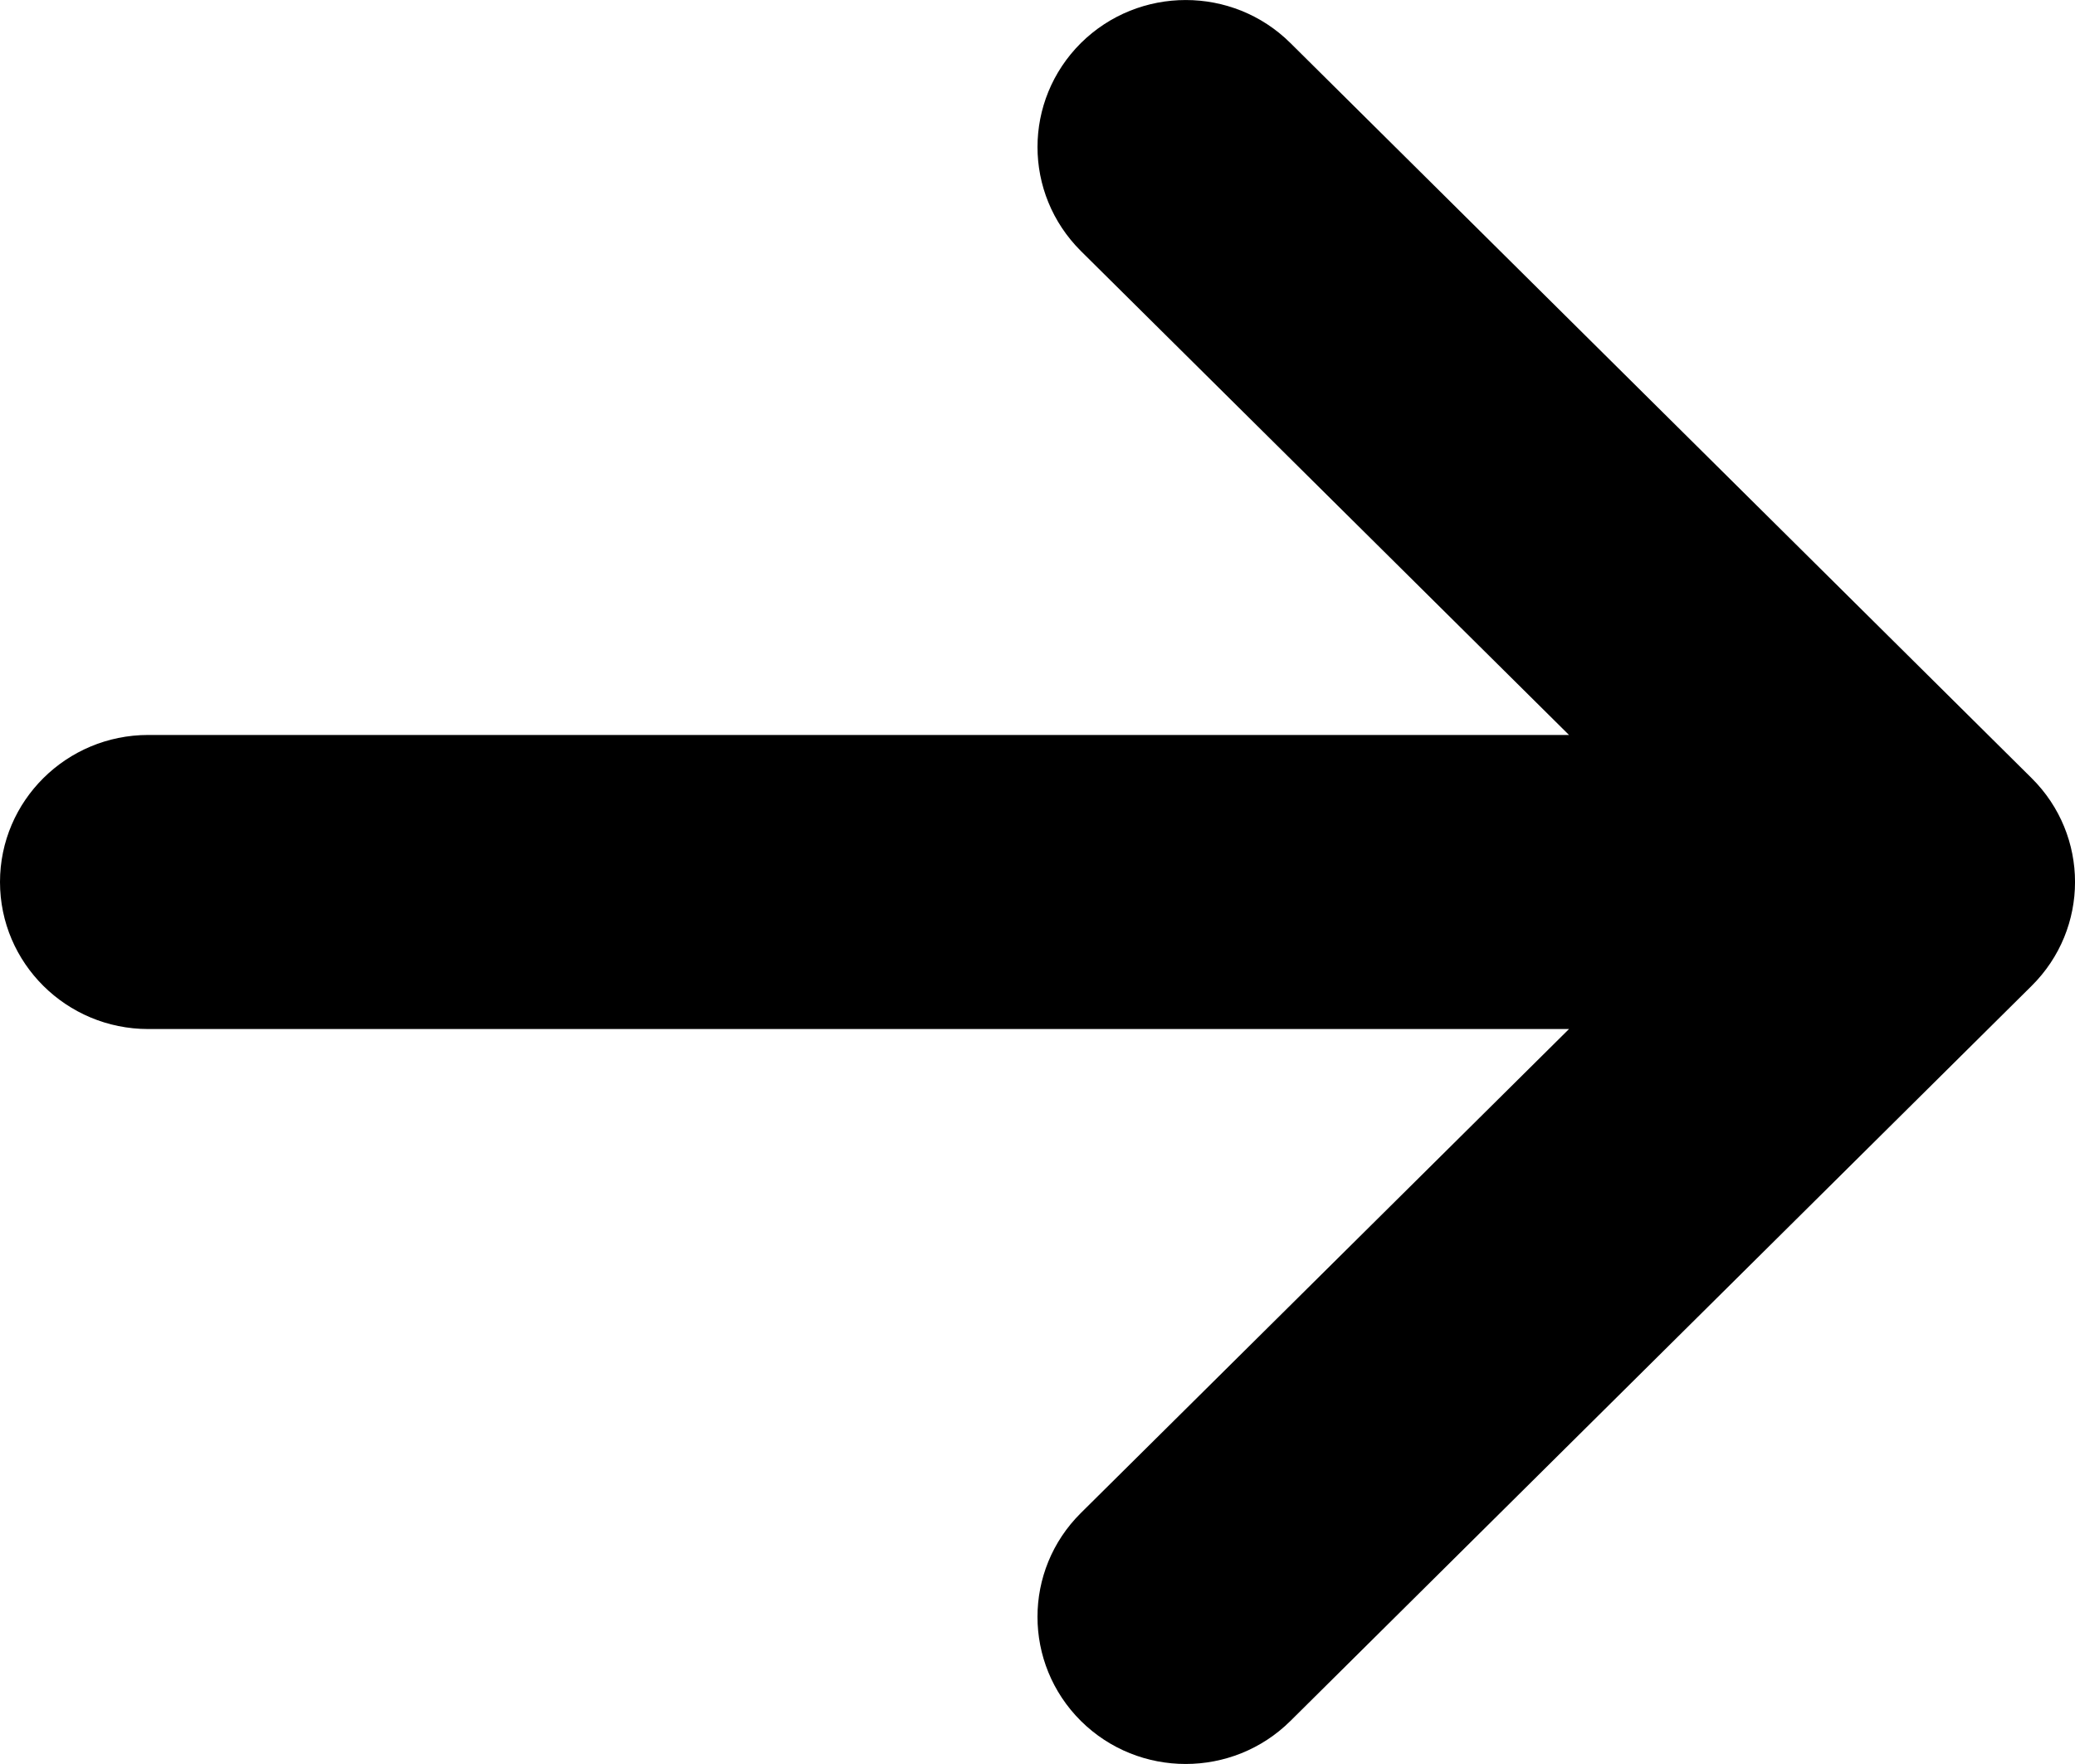
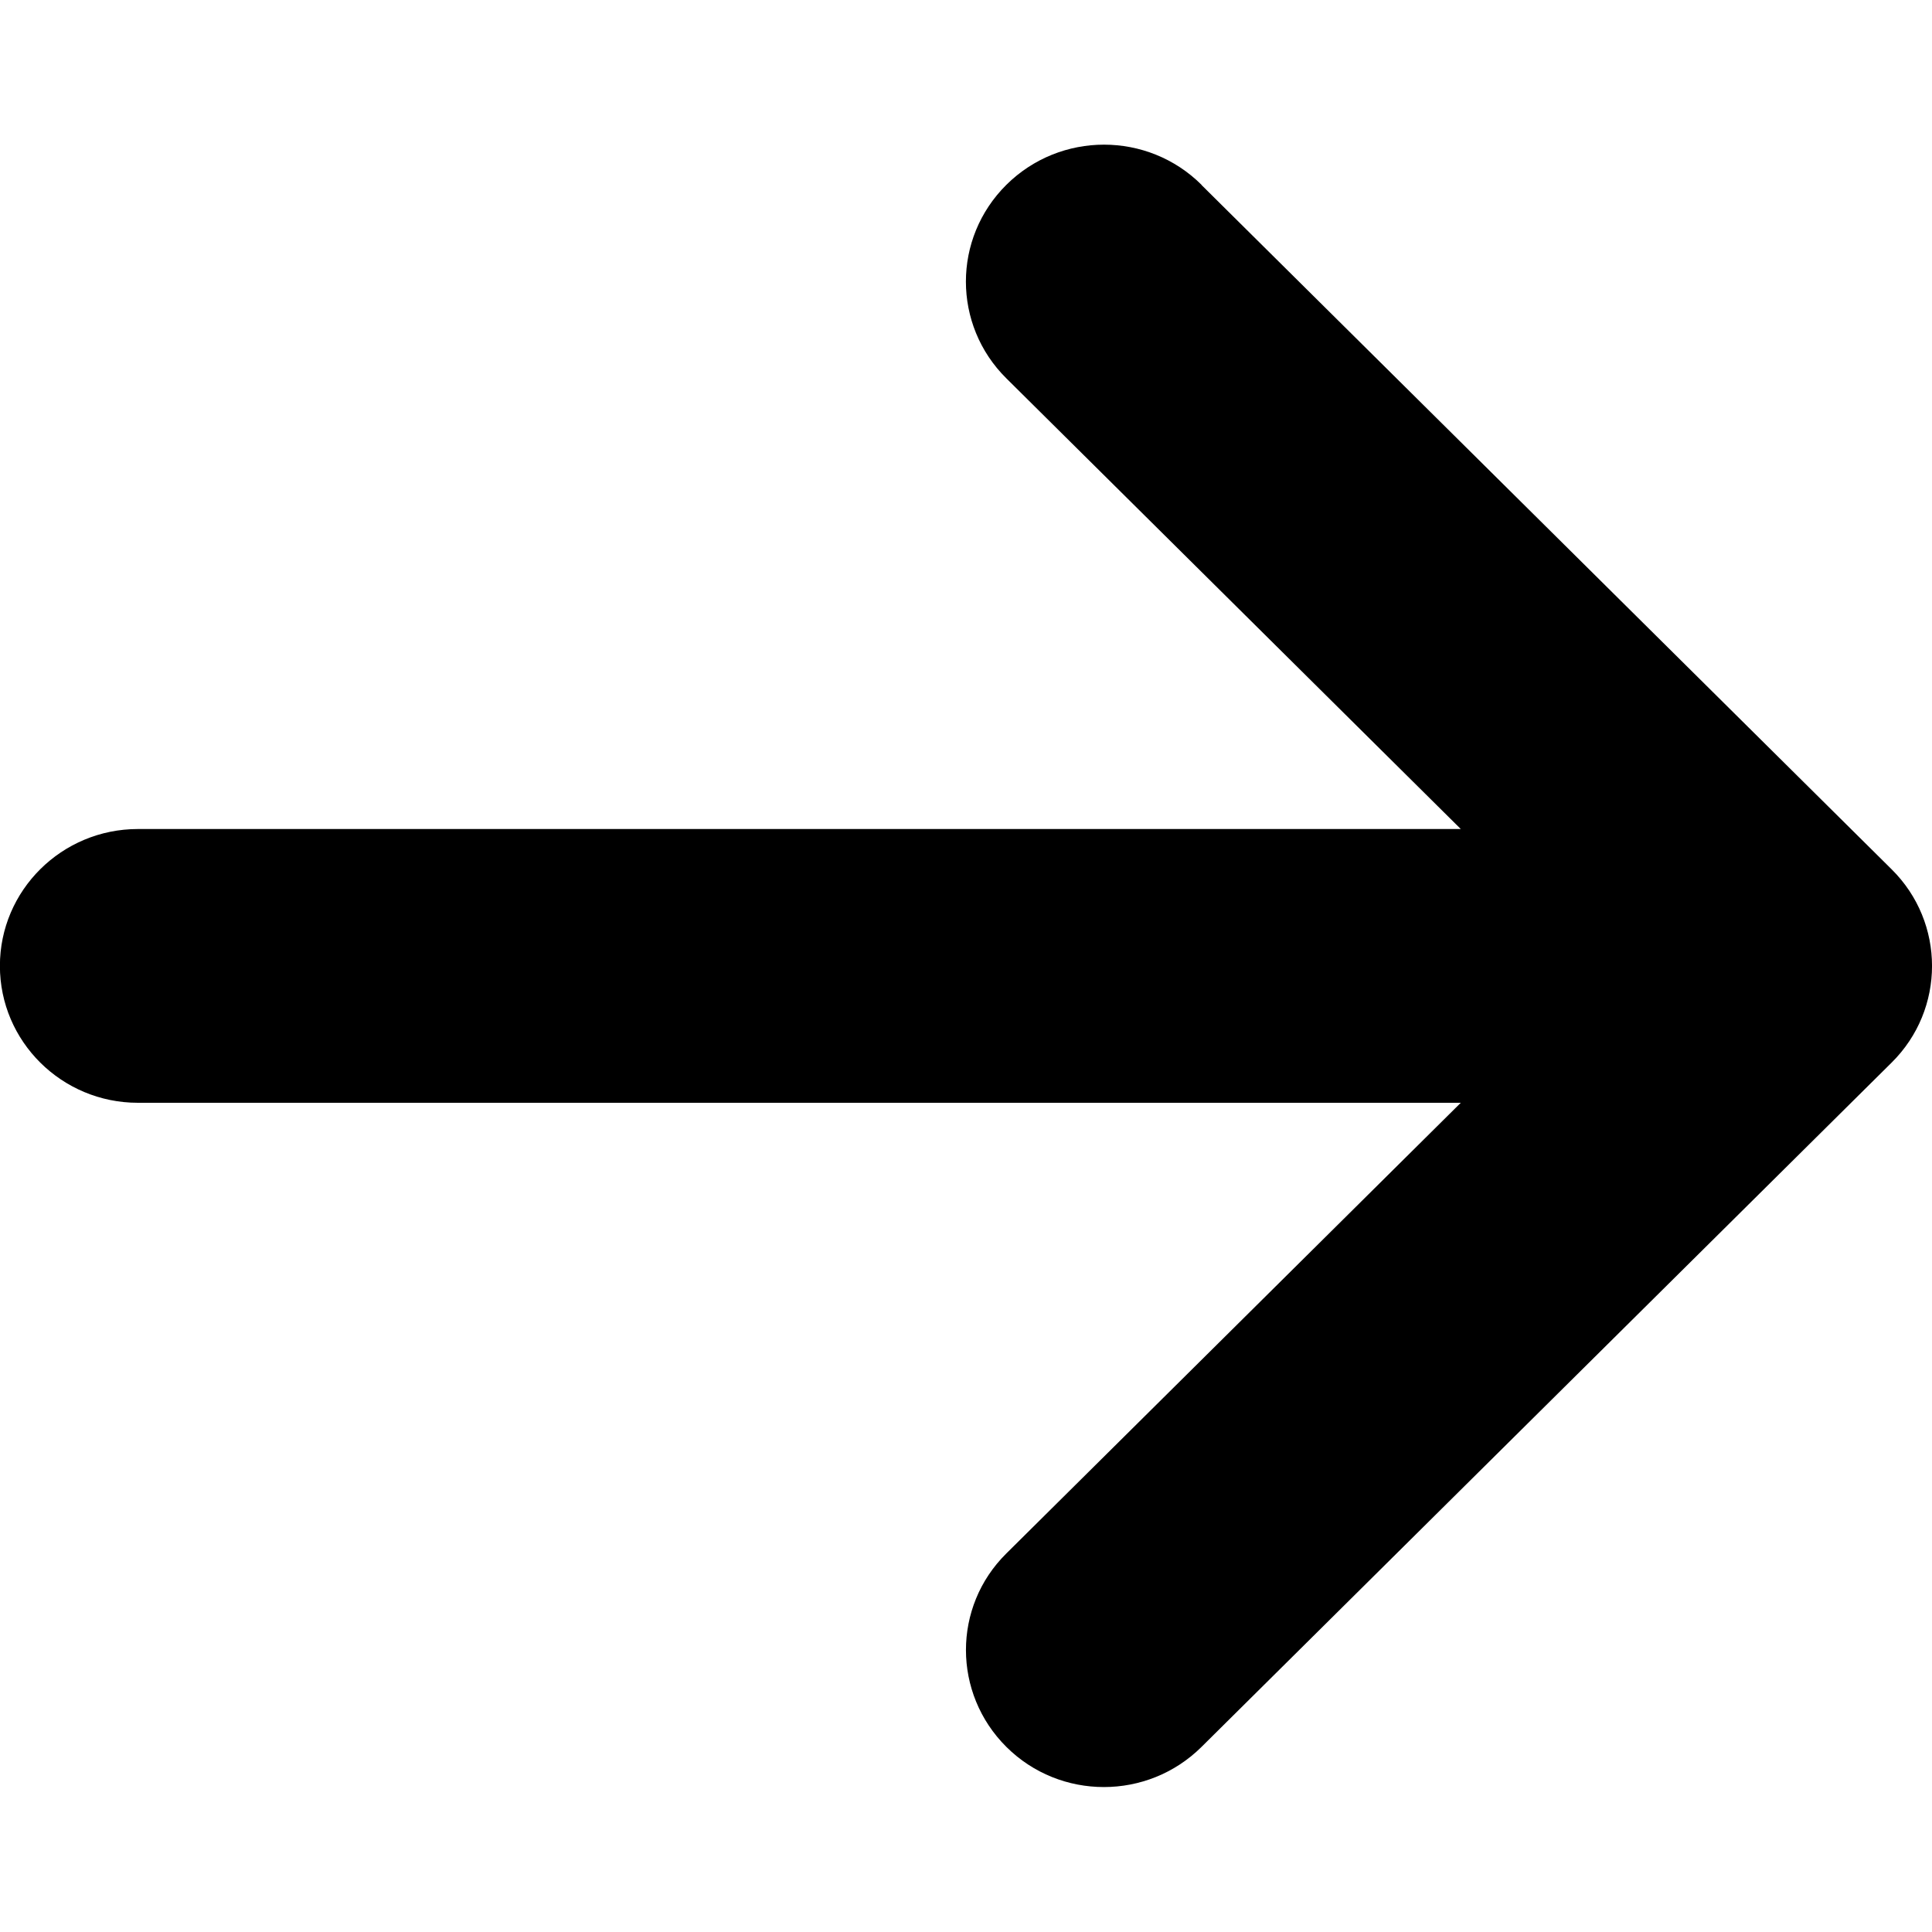
- <svg xmlns="http://www.w3.org/2000/svg" width="20px" height="17px" viewBox="0 0 20 17" version="1.1">
-   <defs />
-   <g id="arrow-full-right" stroke="none" stroke-width="1" fill="none" fill-rule="evenodd">
-     <path d="M7.562,16.585 L0.419,9.502 C-0.14,8.949 -0.14,8.051 0.419,7.498 L7.562,0.415 C8.12,-0.138 9.024,-0.138 9.582,0.415 C10.139,0.969 10.14,1.866 9.582,2.419 L4.877,7.083 L18.571,7.083 C19.36,7.083 20,7.718 20,8.5 C20,9.282 19.36,9.917 18.571,9.917 L4.877,9.917 L9.582,14.581 C9.86,14.858 10,15.22 10,15.583 C10,15.946 9.86,16.308 9.582,16.585 C9.023,17.138 8.119,17.138 7.562,16.585 Z" id="Shape" fill="#000000" fill-rule="nonzero" transform="translate(10, 8.5) rotate(-180) translate(-10, -8.5) " />
-   </g>
+ <svg xmlns="http://www.w3.org/2000/svg" version="1.1" width="20" height="20" viewBox="0 0 20 20">
+   <path d="M12.438 1.915l7.143 7.083c0.559 0.552 0.559 1.451 0 2.003l-7.143 7.083c-0.559 0.554-1.463 0.554-2.020 0s-0.559-1.451 0-2.003l4.704-4.665h-13.694c-0.789 0-1.429-0.635-1.429-1.417s0.64-1.417 1.429-1.417h13.694l-4.704-4.665c-0.279-0.276-0.419-0.639-0.419-1.002s0.14-0.725 0.419-1.002c0.559-0.554 1.463-0.554 2.020 0z" />
</svg>
